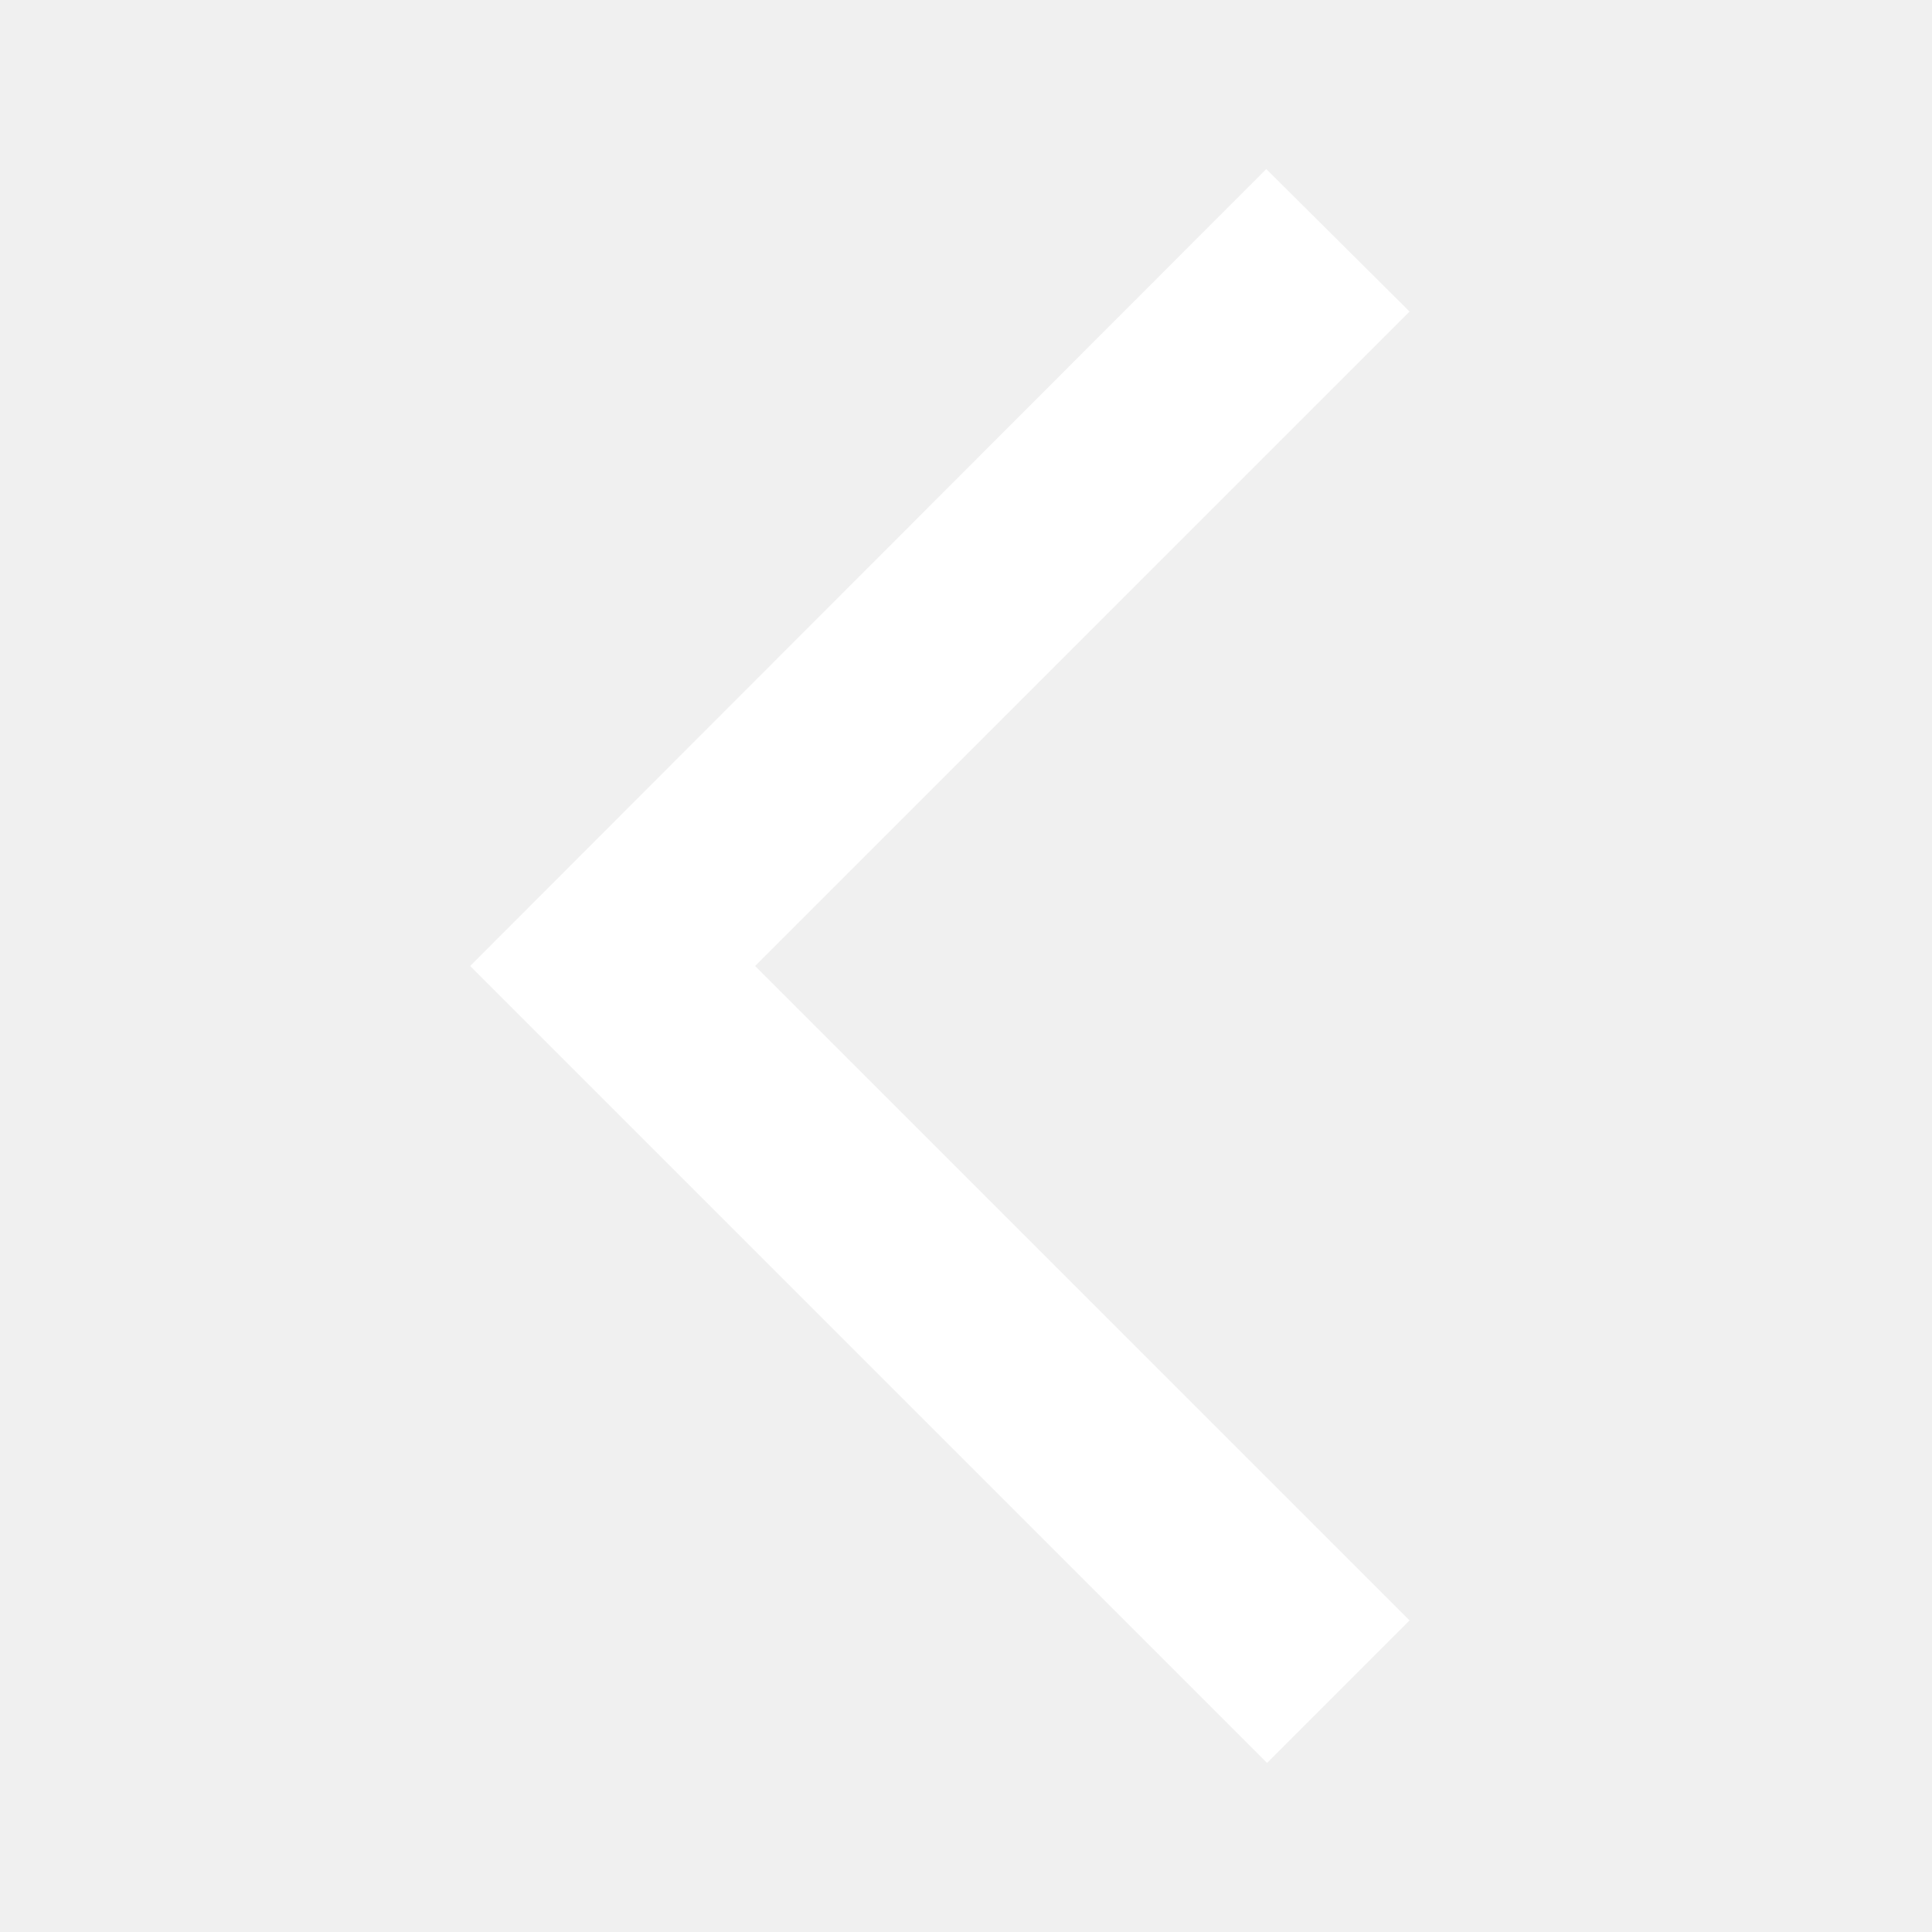
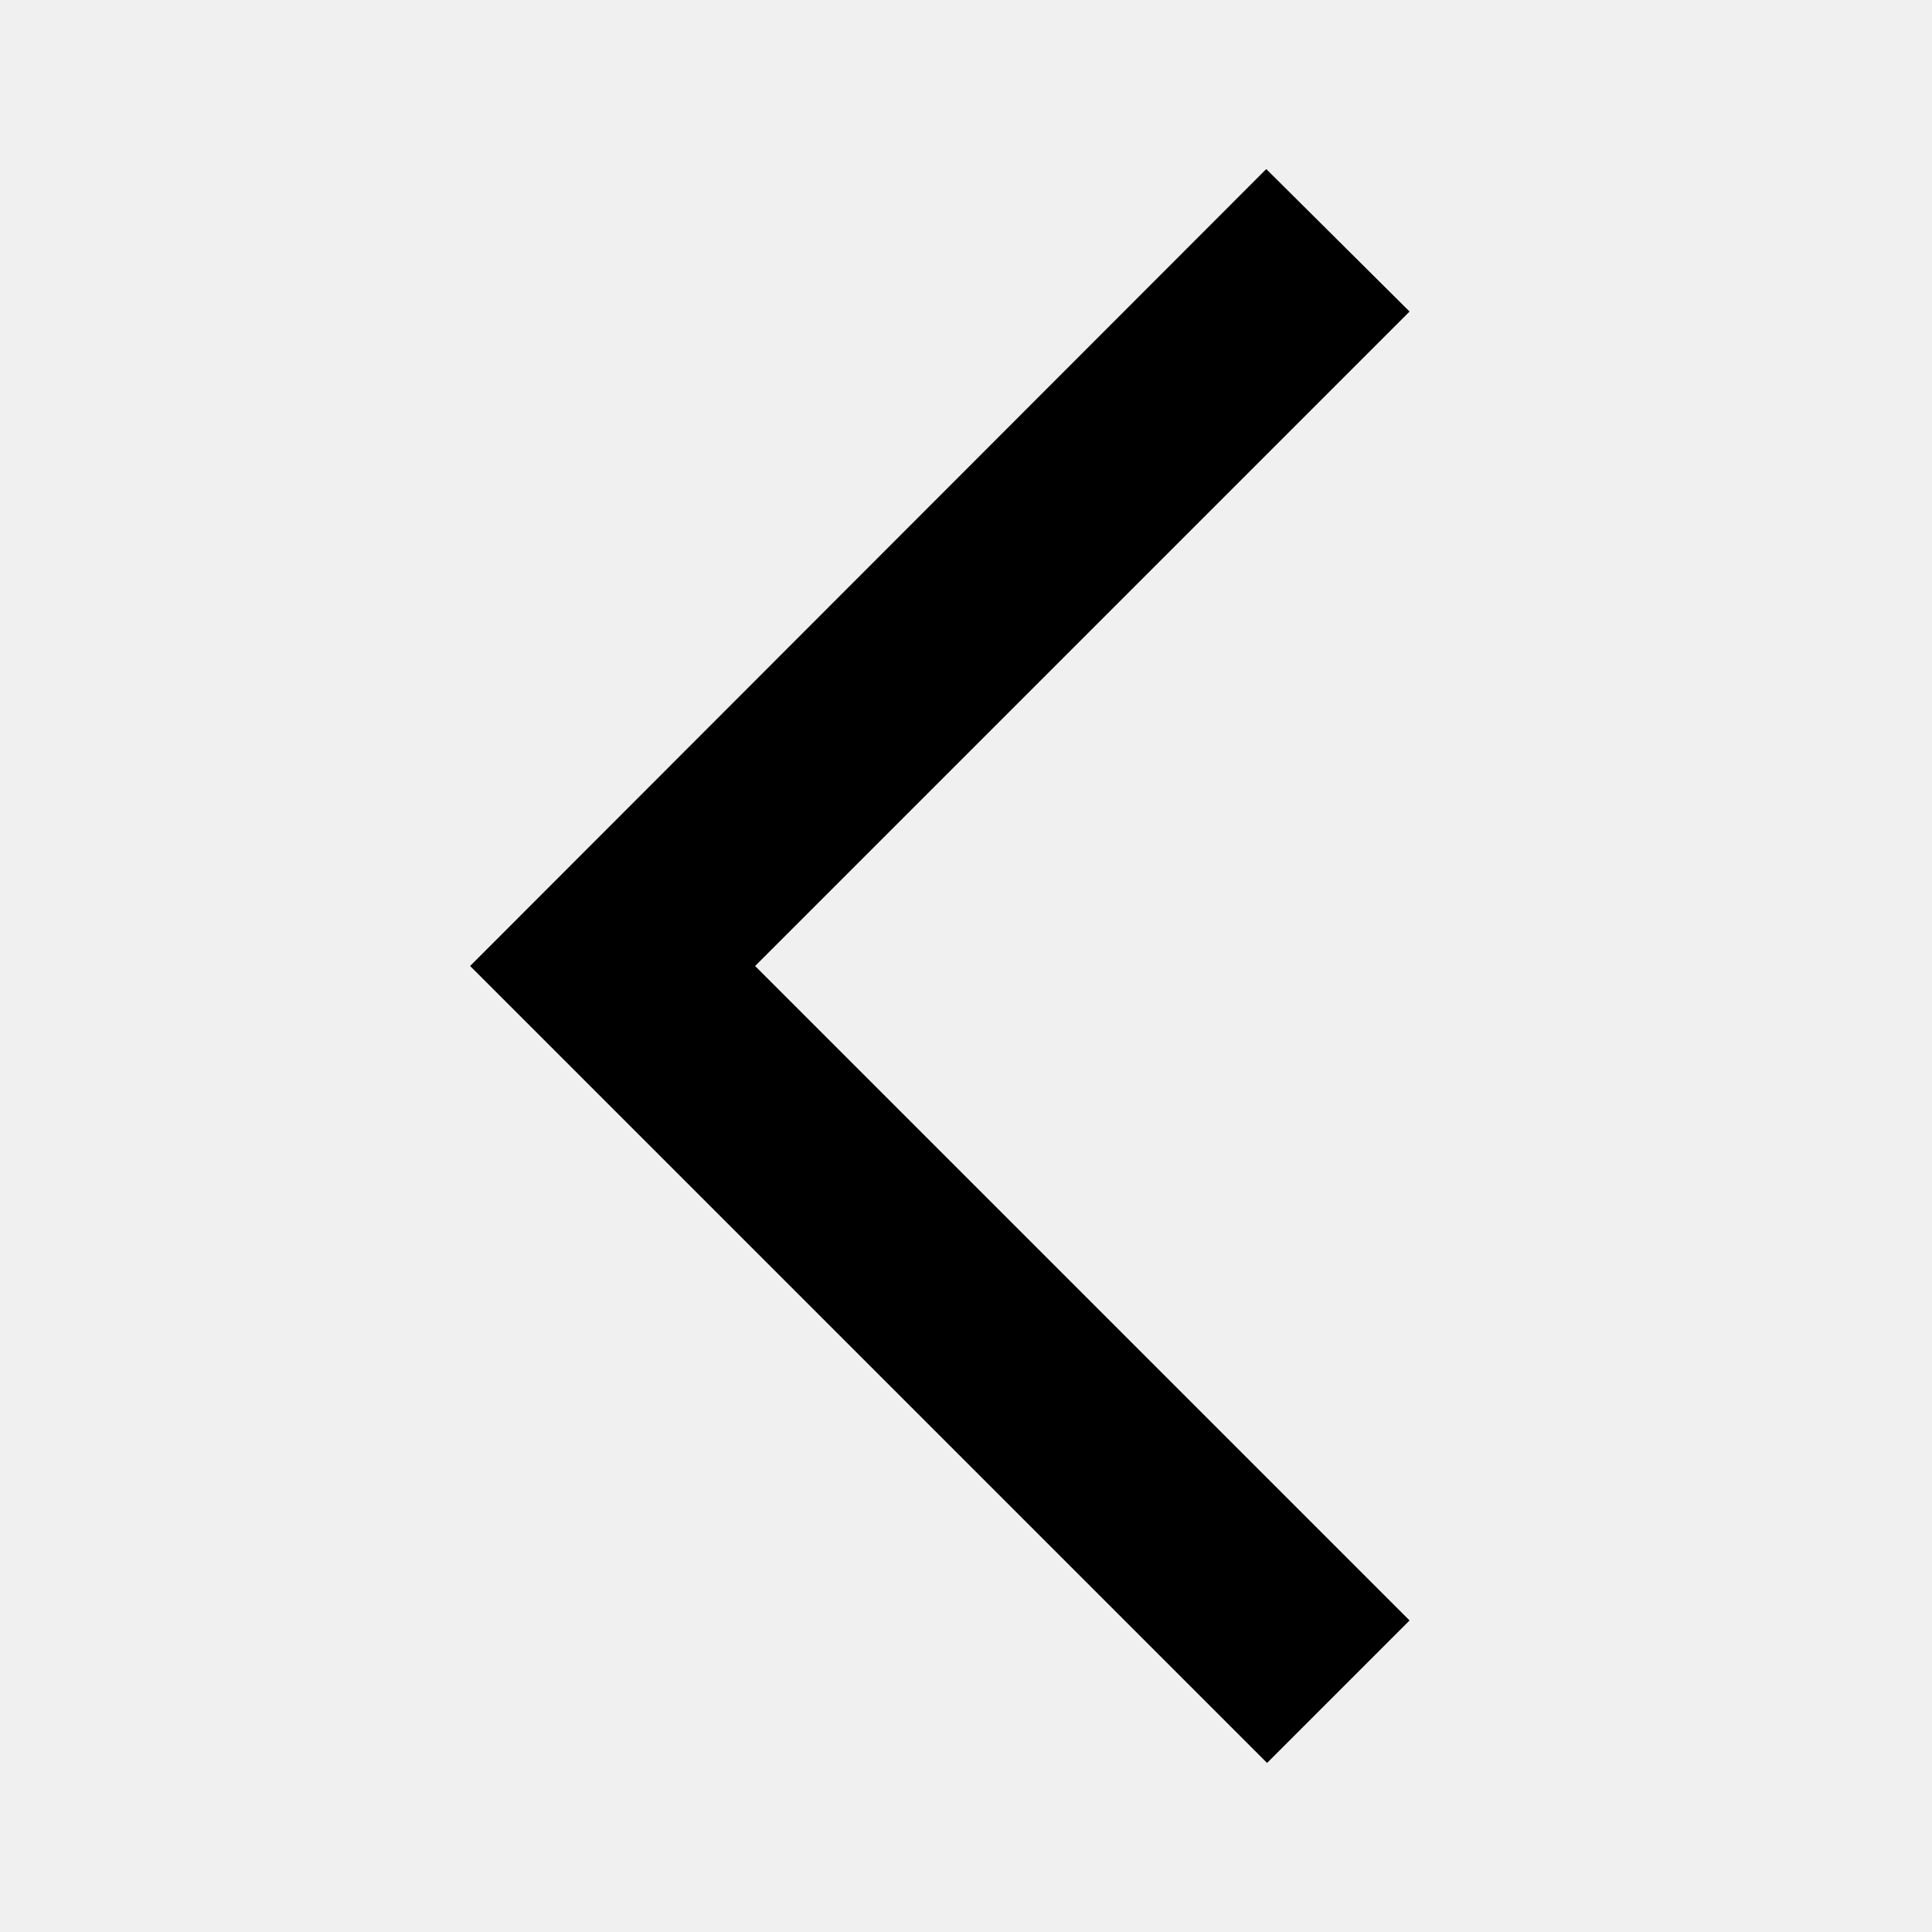
- <svg xmlns="http://www.w3.org/2000/svg" height="36px" viewBox="0 0 24 24" width="36px" fill="#FFFFFF">
+ <svg xmlns="http://www.w3.org/2000/svg" height="36px" viewBox="0 0 24 24" width="36px" fill="#000000">
  <path d="M0 0h24v24H0V0z" fill="none" opacity=".87" />
  <path d="M17.51 3.87L15.73 2.1 5.84 12l9.9 9.9 1.77-1.77L9.38 12l8.13-8.13z" />
</svg>
